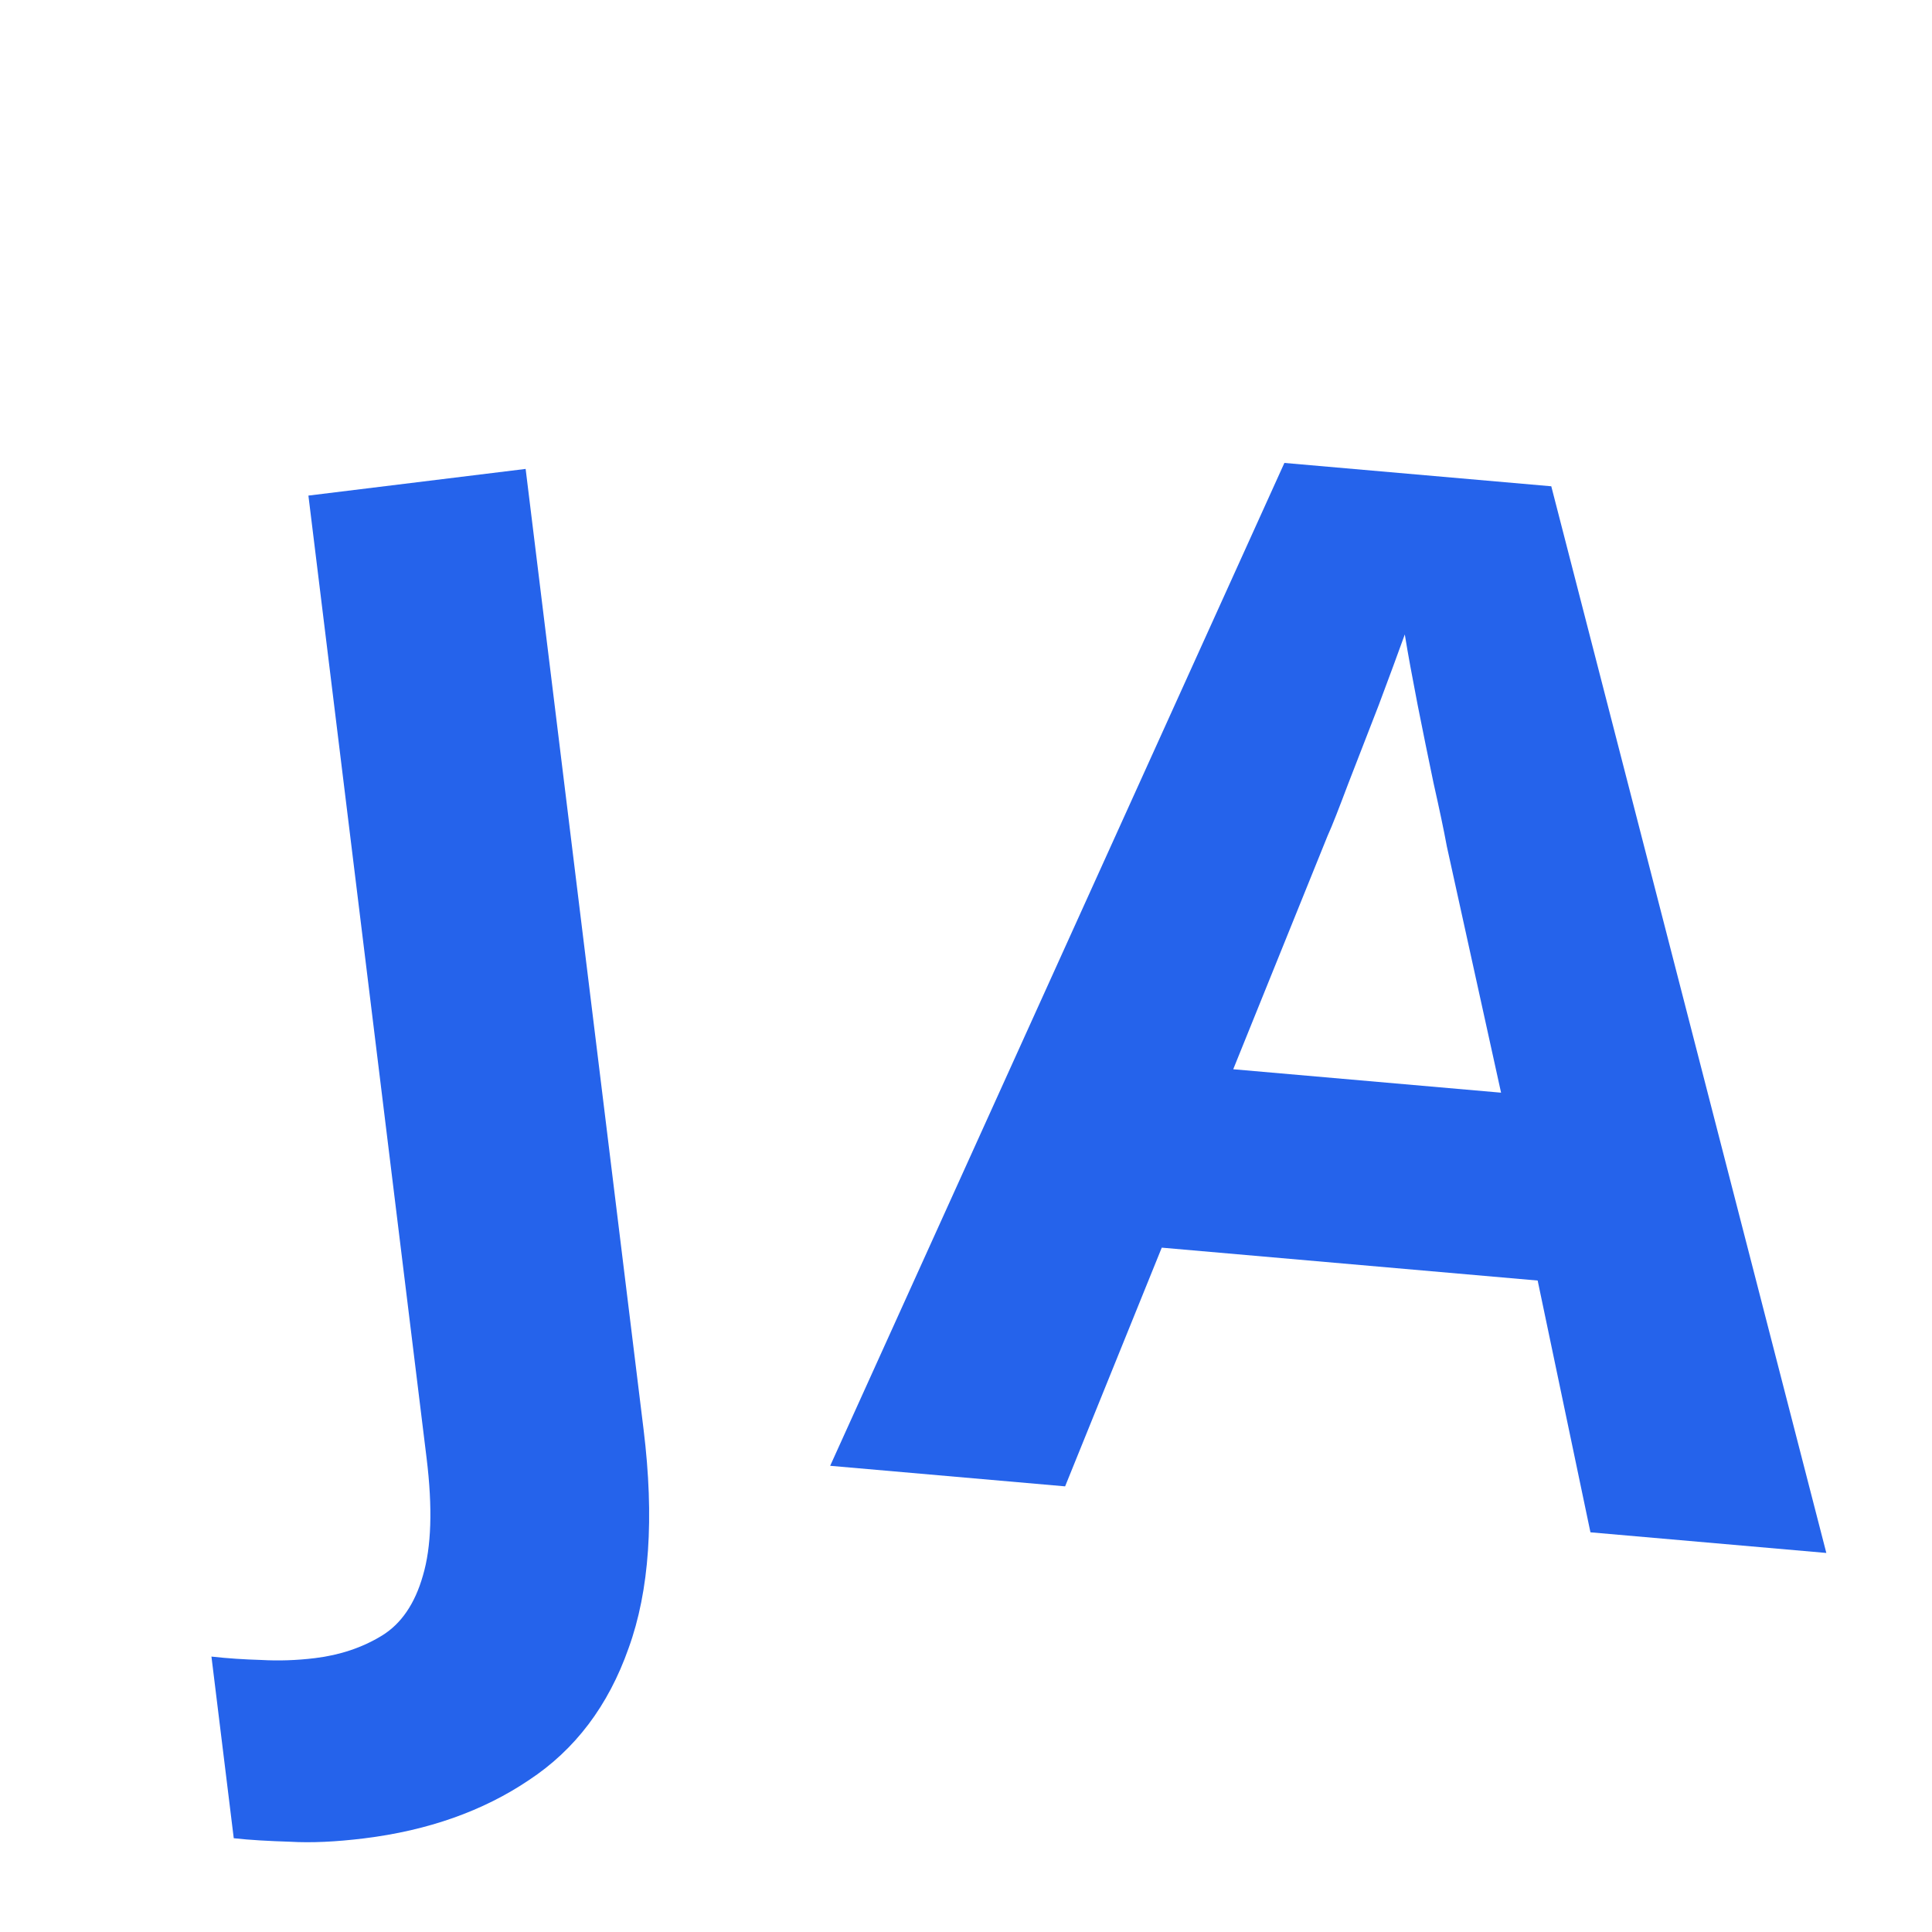
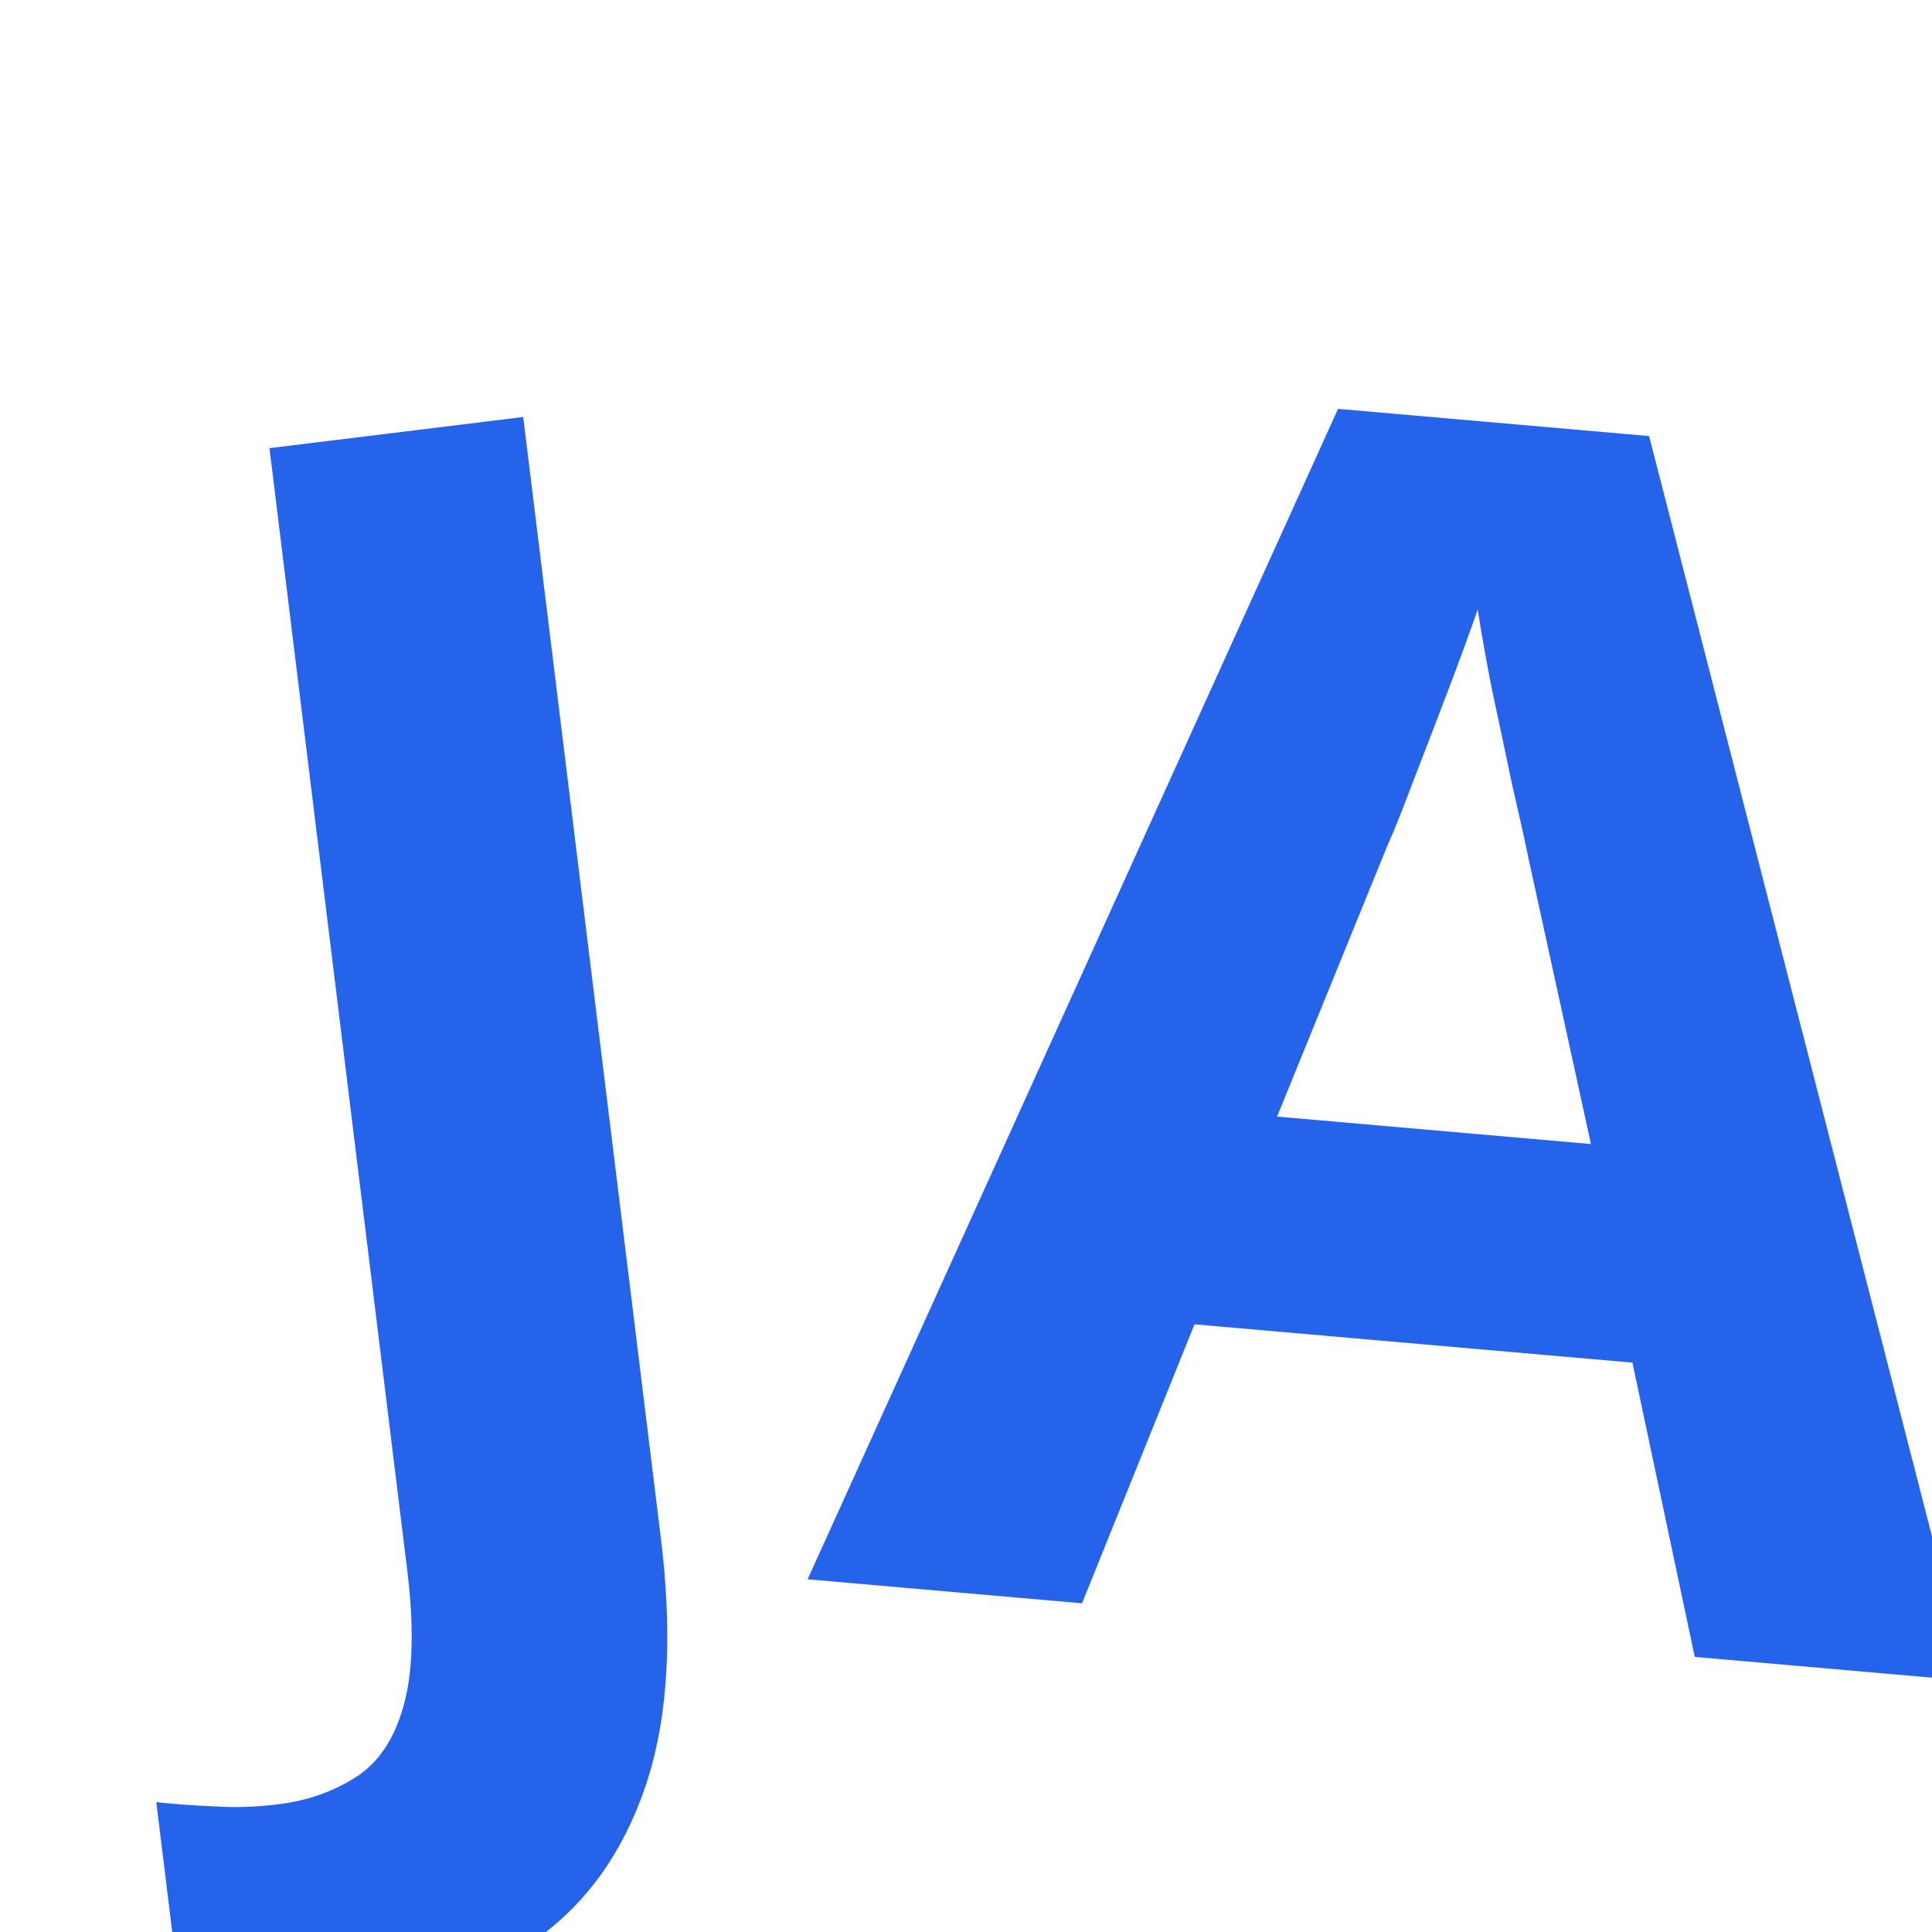
<svg xmlns="http://www.w3.org/2000/svg" viewBox="0 0 32 32">
-   <text x="9" y="25" font-family="Arial Black, sans-serif" font-weight="900" font-size="24" fill="#2563eb" text-anchor="middle" transform="rotate(-7, 9, 25)">J</text>
-   <text x="22" y="25" font-family="Arial Black, sans-serif" font-weight="900" font-size="24" fill="#2563eb" text-anchor="middle" transform="rotate(5, 22, 25)">A</text>
+   <text x="9" y="27" font-family="Arial Black, sans-serif" font-weight="900" font-size="28" fill="#2563eb" text-anchor="middle" transform="rotate(-7, 9, 27)">J</text>
+   <text x="23" y="27" font-family="Arial Black, sans-serif" font-weight="900" font-size="28" fill="#2563eb" text-anchor="middle" transform="rotate(5, 23, 27)">A</text>
</svg>
